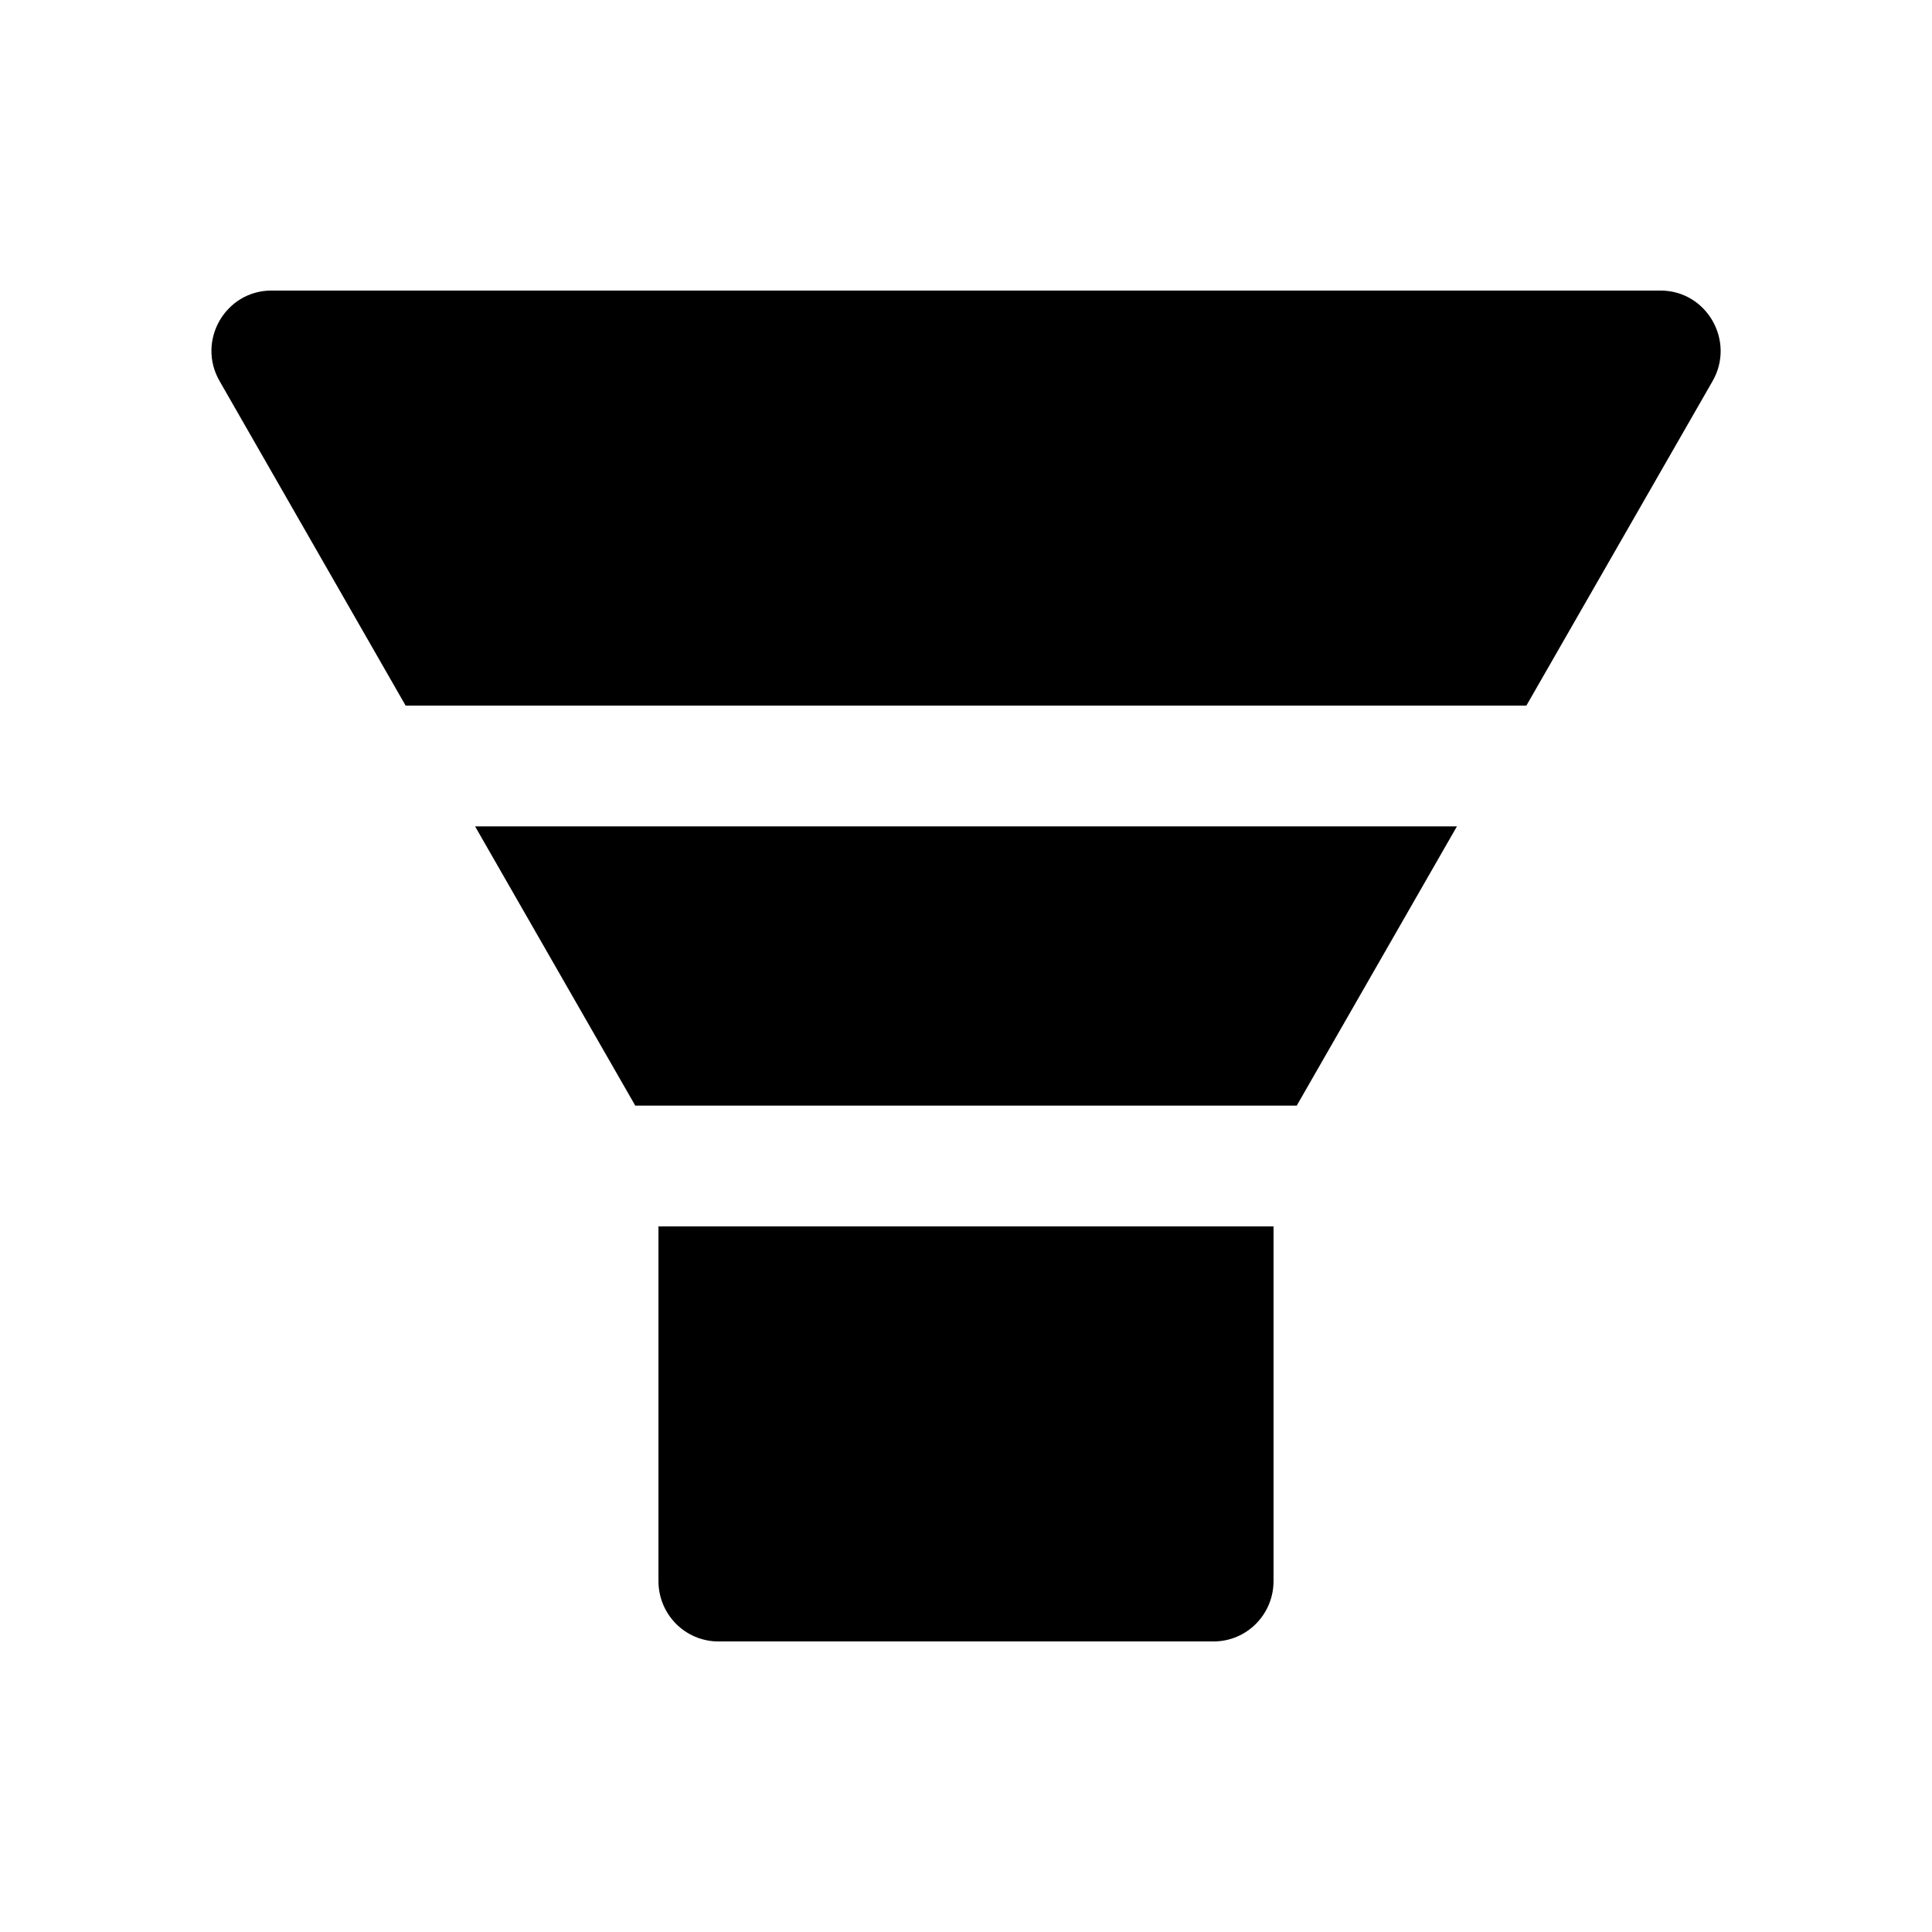
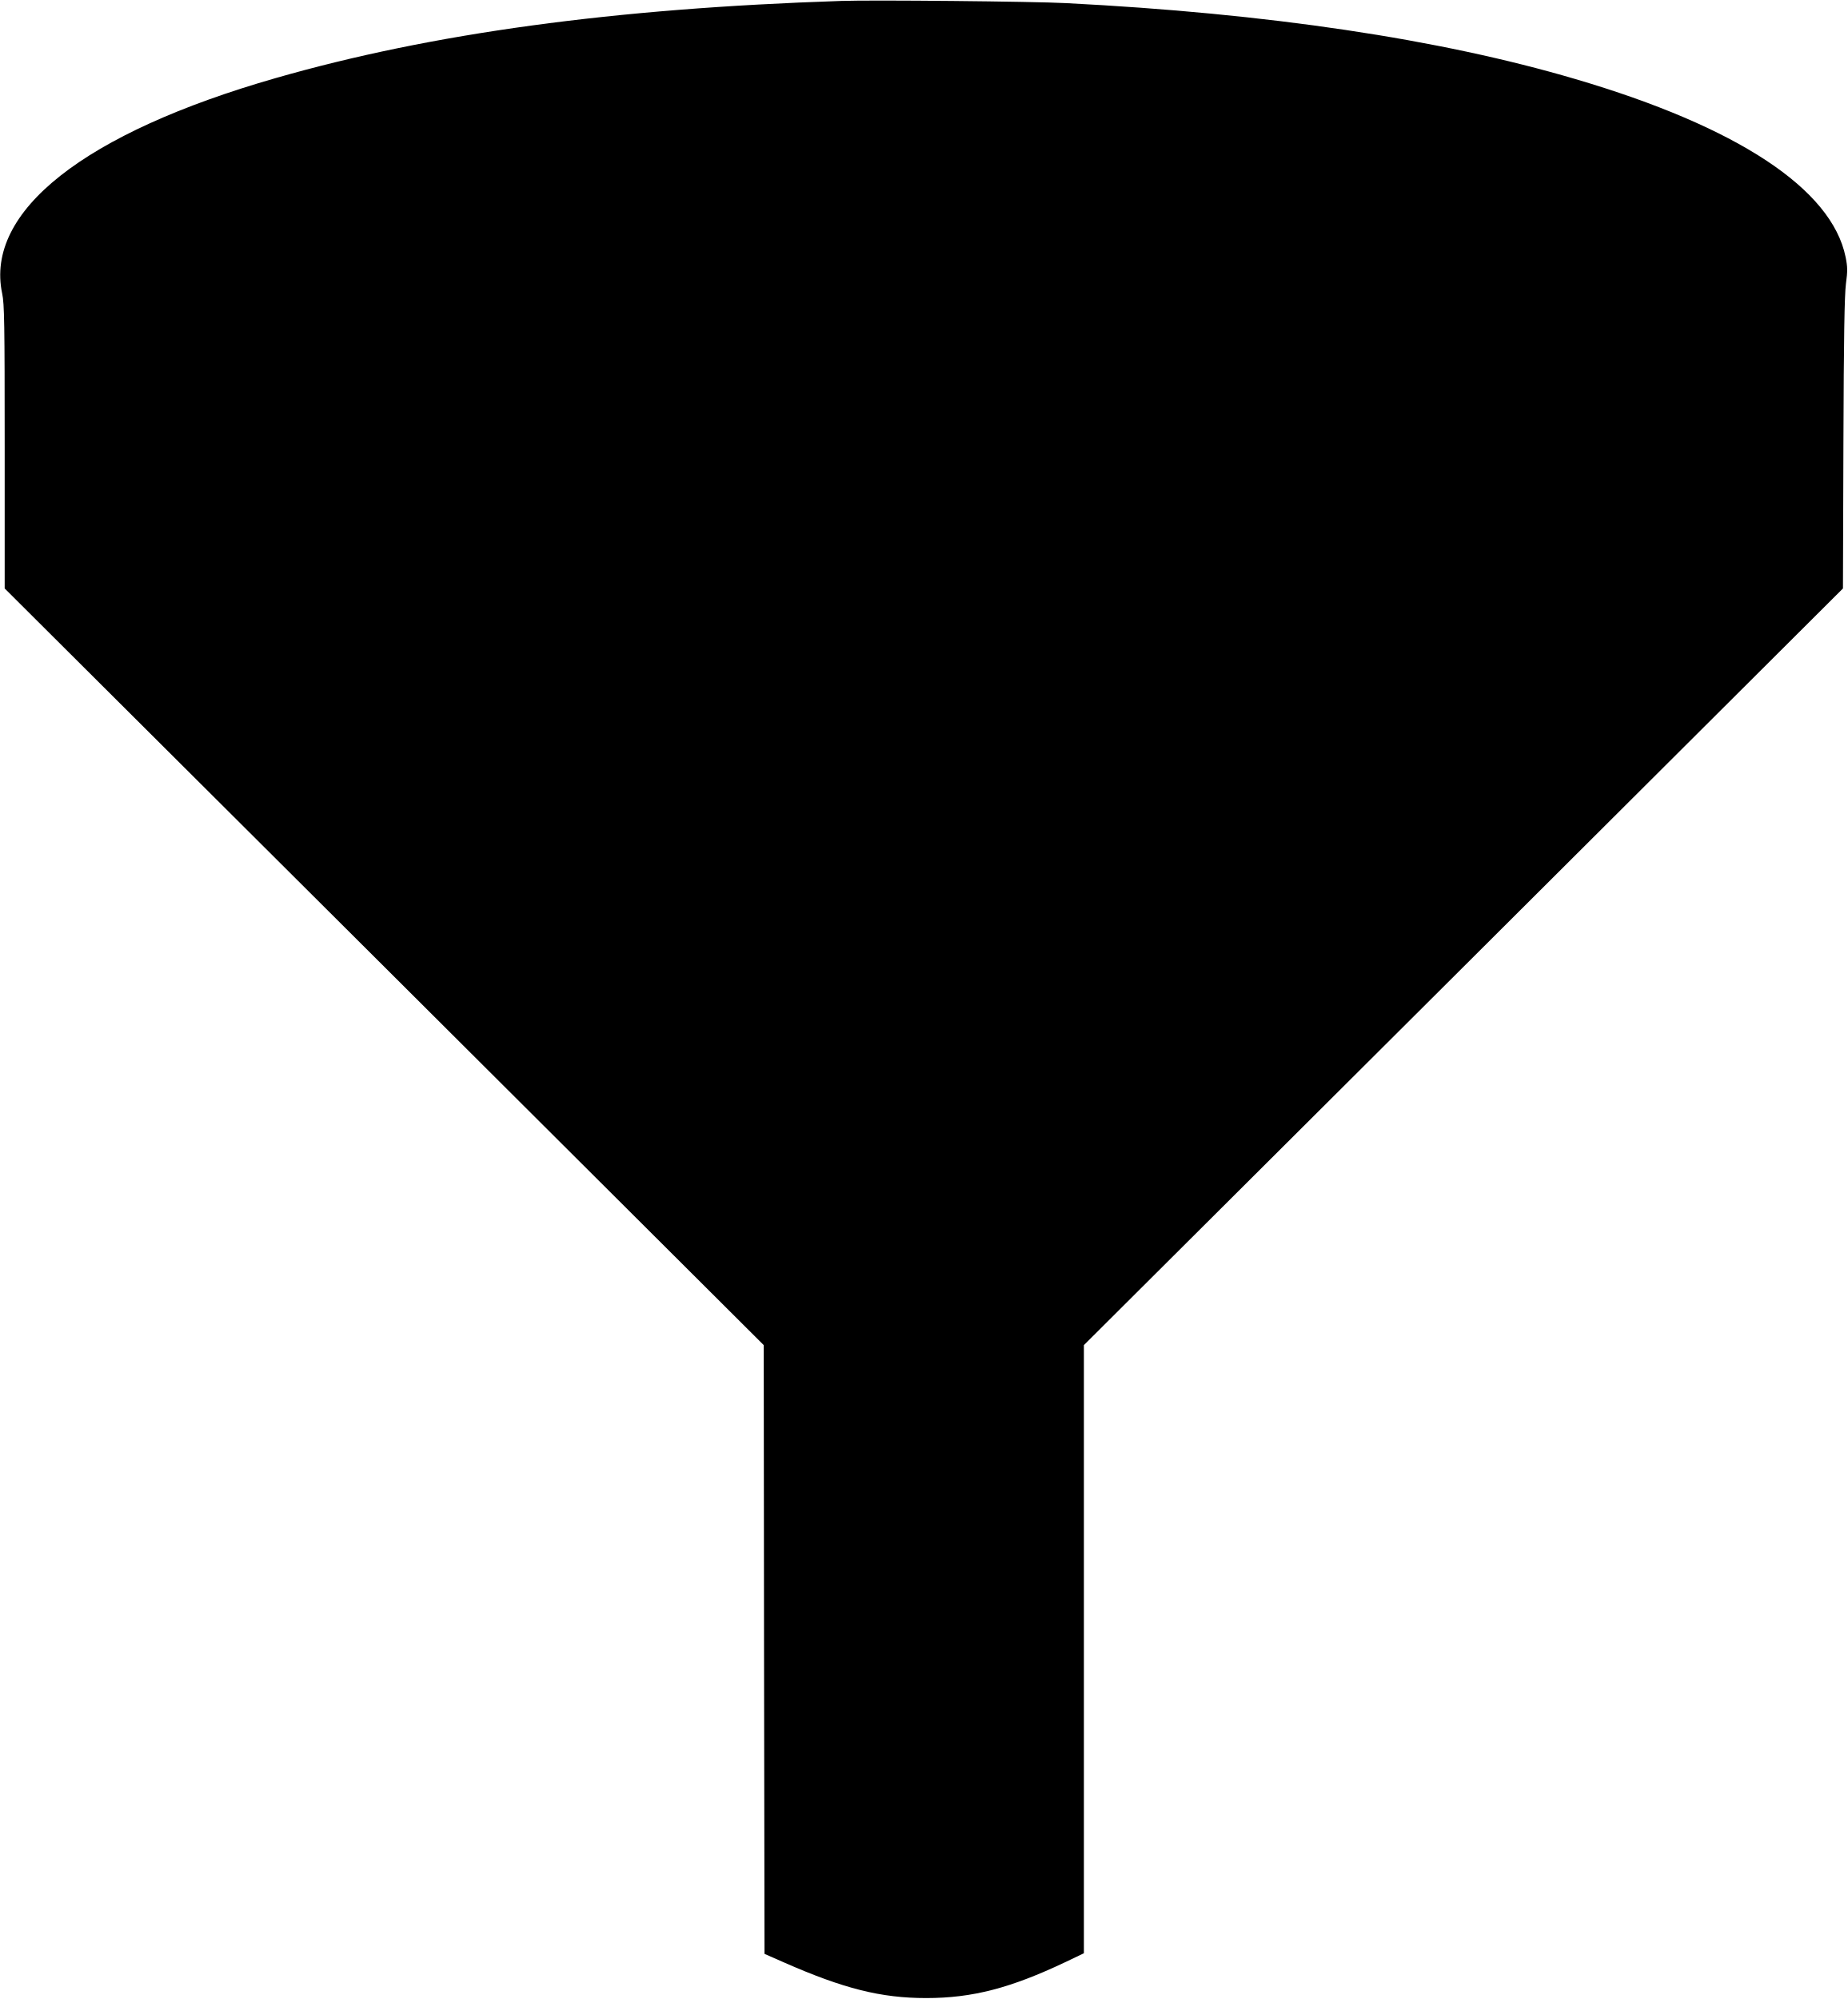
- <svg xmlns="http://www.w3.org/2000/svg" fill="#000000" width="800px" height="800px" viewBox="0 0 1024 1024" class="icon">
-   <path d="M336.7 586h350.6l84.9-148H251.8zm543.4-432H143.9c-24.5 0-39.8 26.7-27.5 48L215 374h594l98.7-172c12.2-21.3-3.1-48-27.6-48zM349 838c0 17.7 14.2 32 31.8 32h262.4c17.6 0 31.8-14.3 31.8-32V650H349v188z" />
+ <svg xmlns="http://www.w3.org/2000/svg" version="1.0" width="1183pt" height="1280pt" viewBox="0 0 1183 1280" preserveAspectRatio="xMidYMid meet">
+   <g transform="translate(0,1280) scale(0.1,-0.1)" fill="#000000" stroke="none">
+     <path d="M5385 12794 c-1454 -48 -2621 -207 -3620 -494 -1227 -352 -1863 -854 -1751 -1380 14 -66 16 -189 16 -981 l0 -907 2430 -2422 2430 -2423 2 -1949 3 -1949 125 -55 c382 -168 621 -228 910 -228 297 0 541 64 893 231 l117 56 0 1947 0 1947 2430 2422 2430 2423 3 926 c2 686 7 952 16 1024 11 83 11 107 -2 172 -89 437 -694 835 -1731 1140 -868 256 -1967 420 -3261 486 -205 11 -1241 21 -1440 14z" />
+   </g>
</svg>
